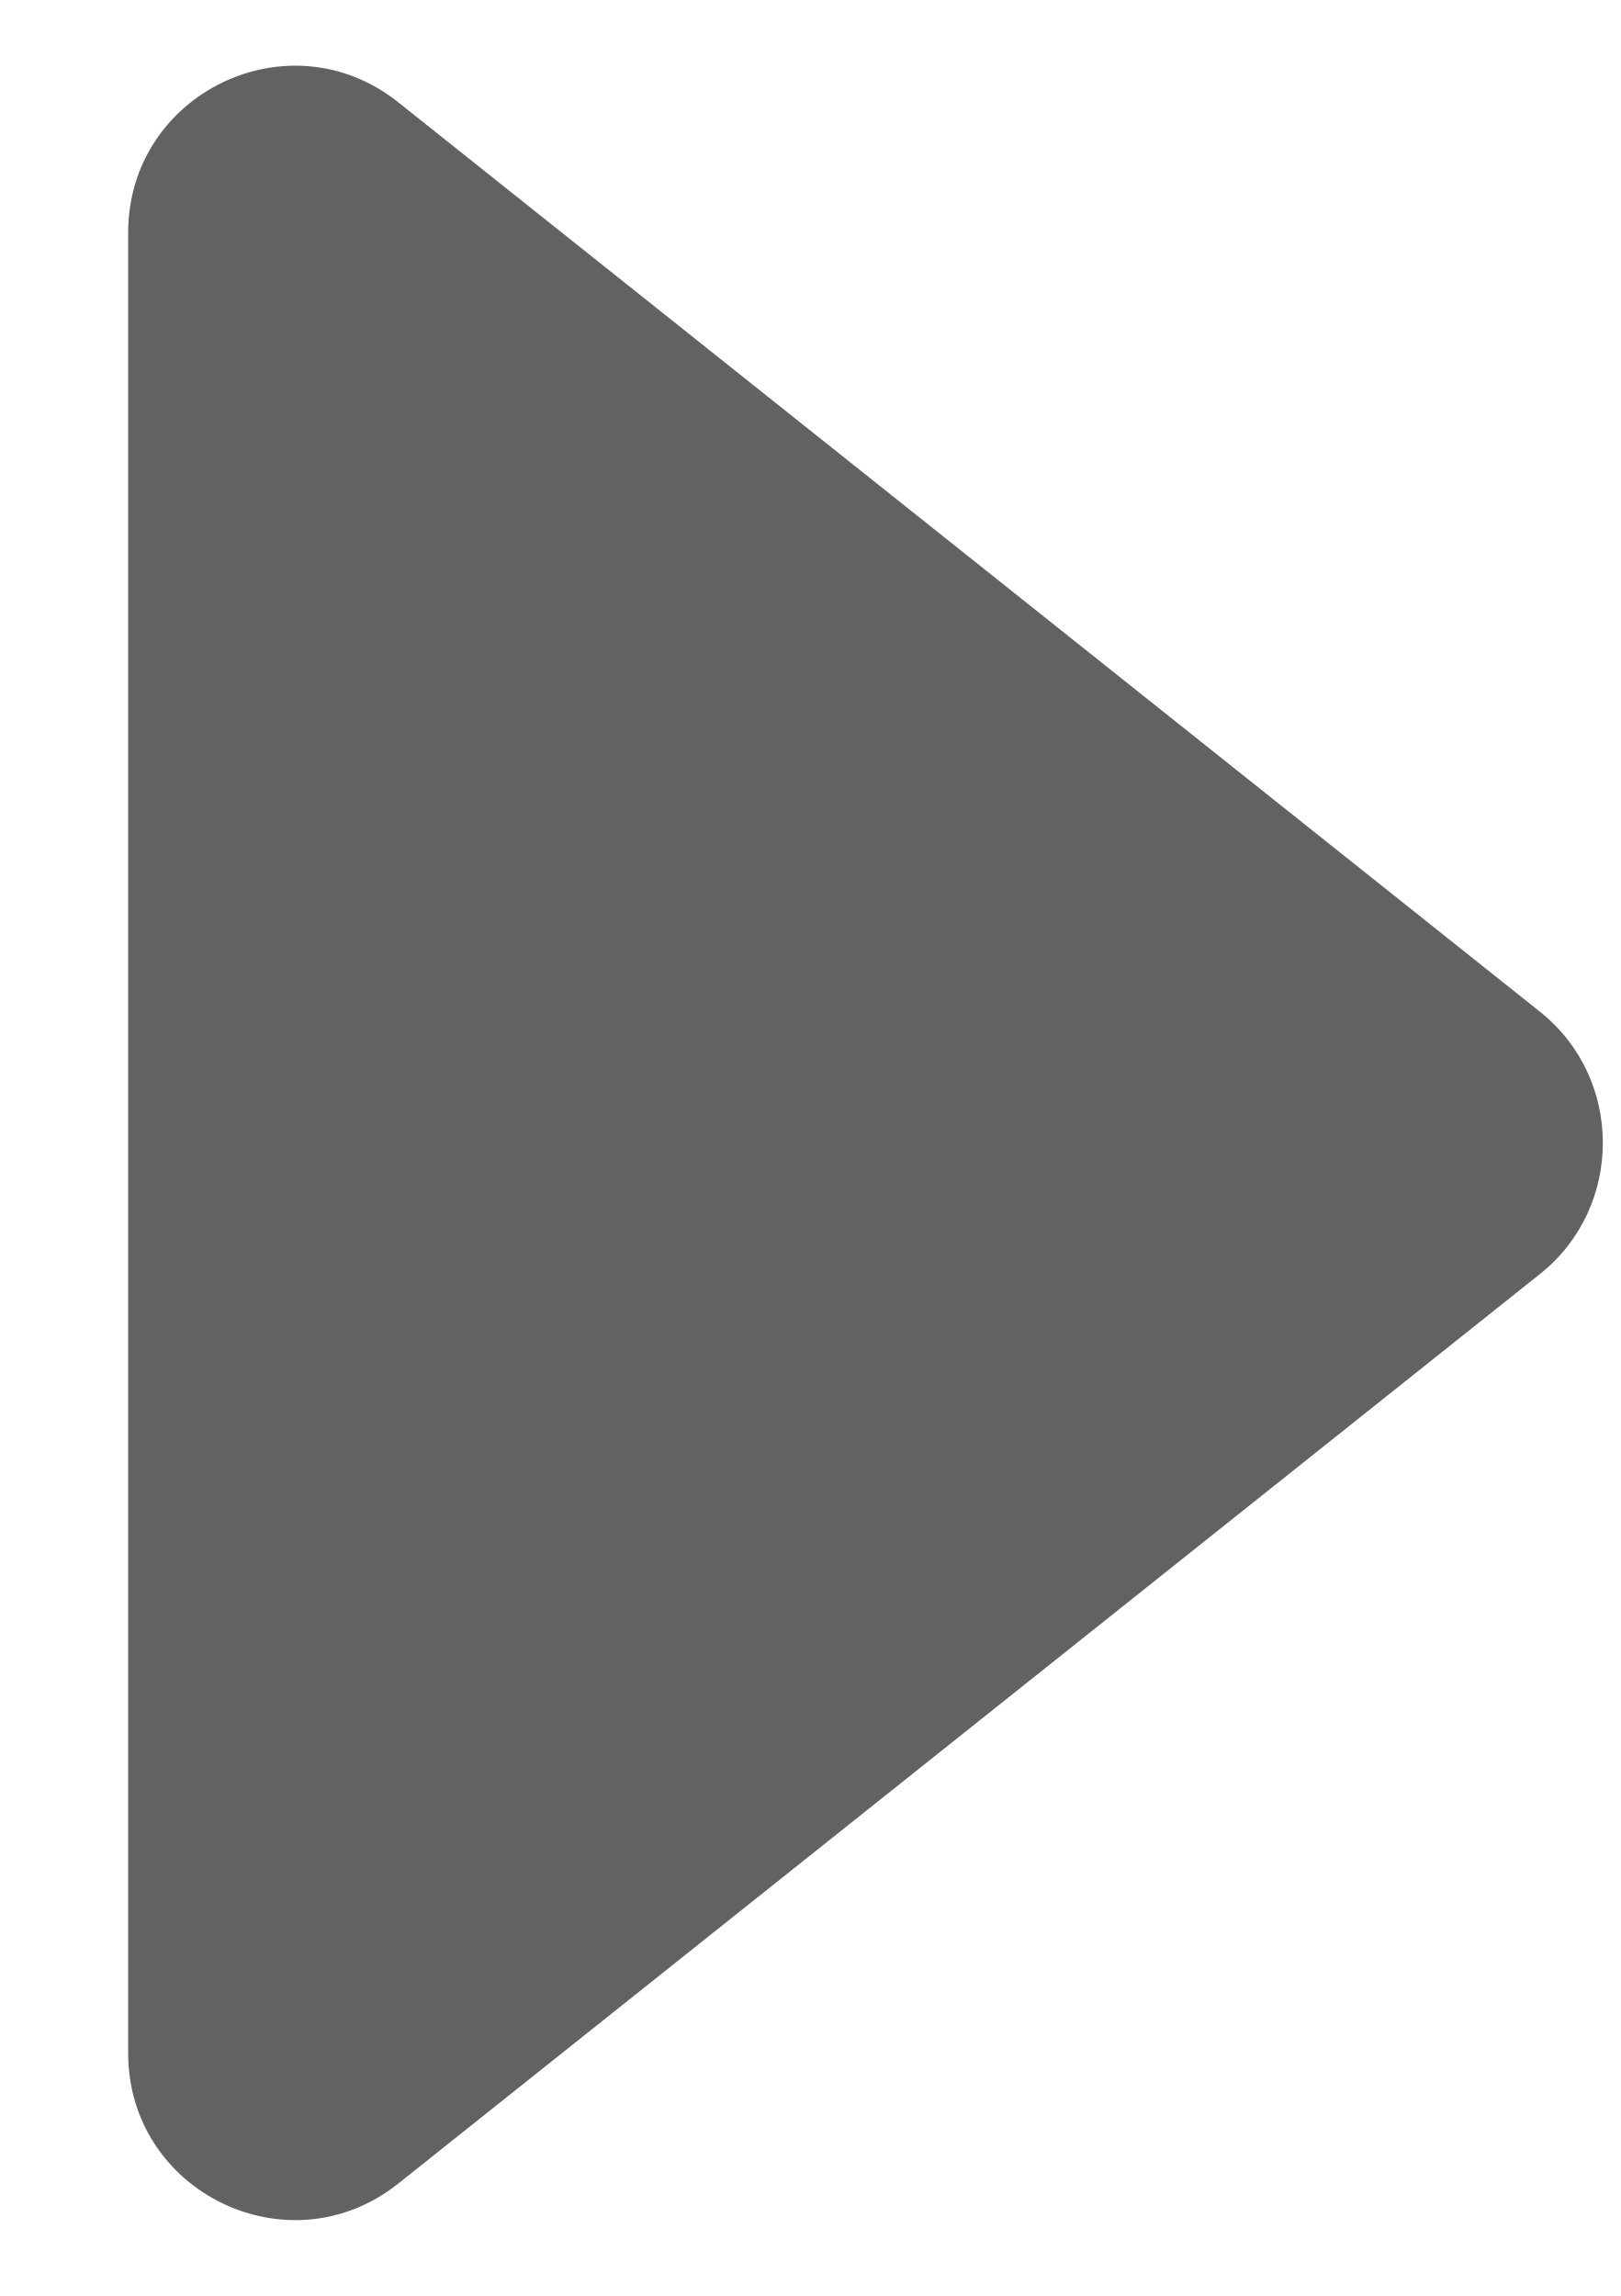
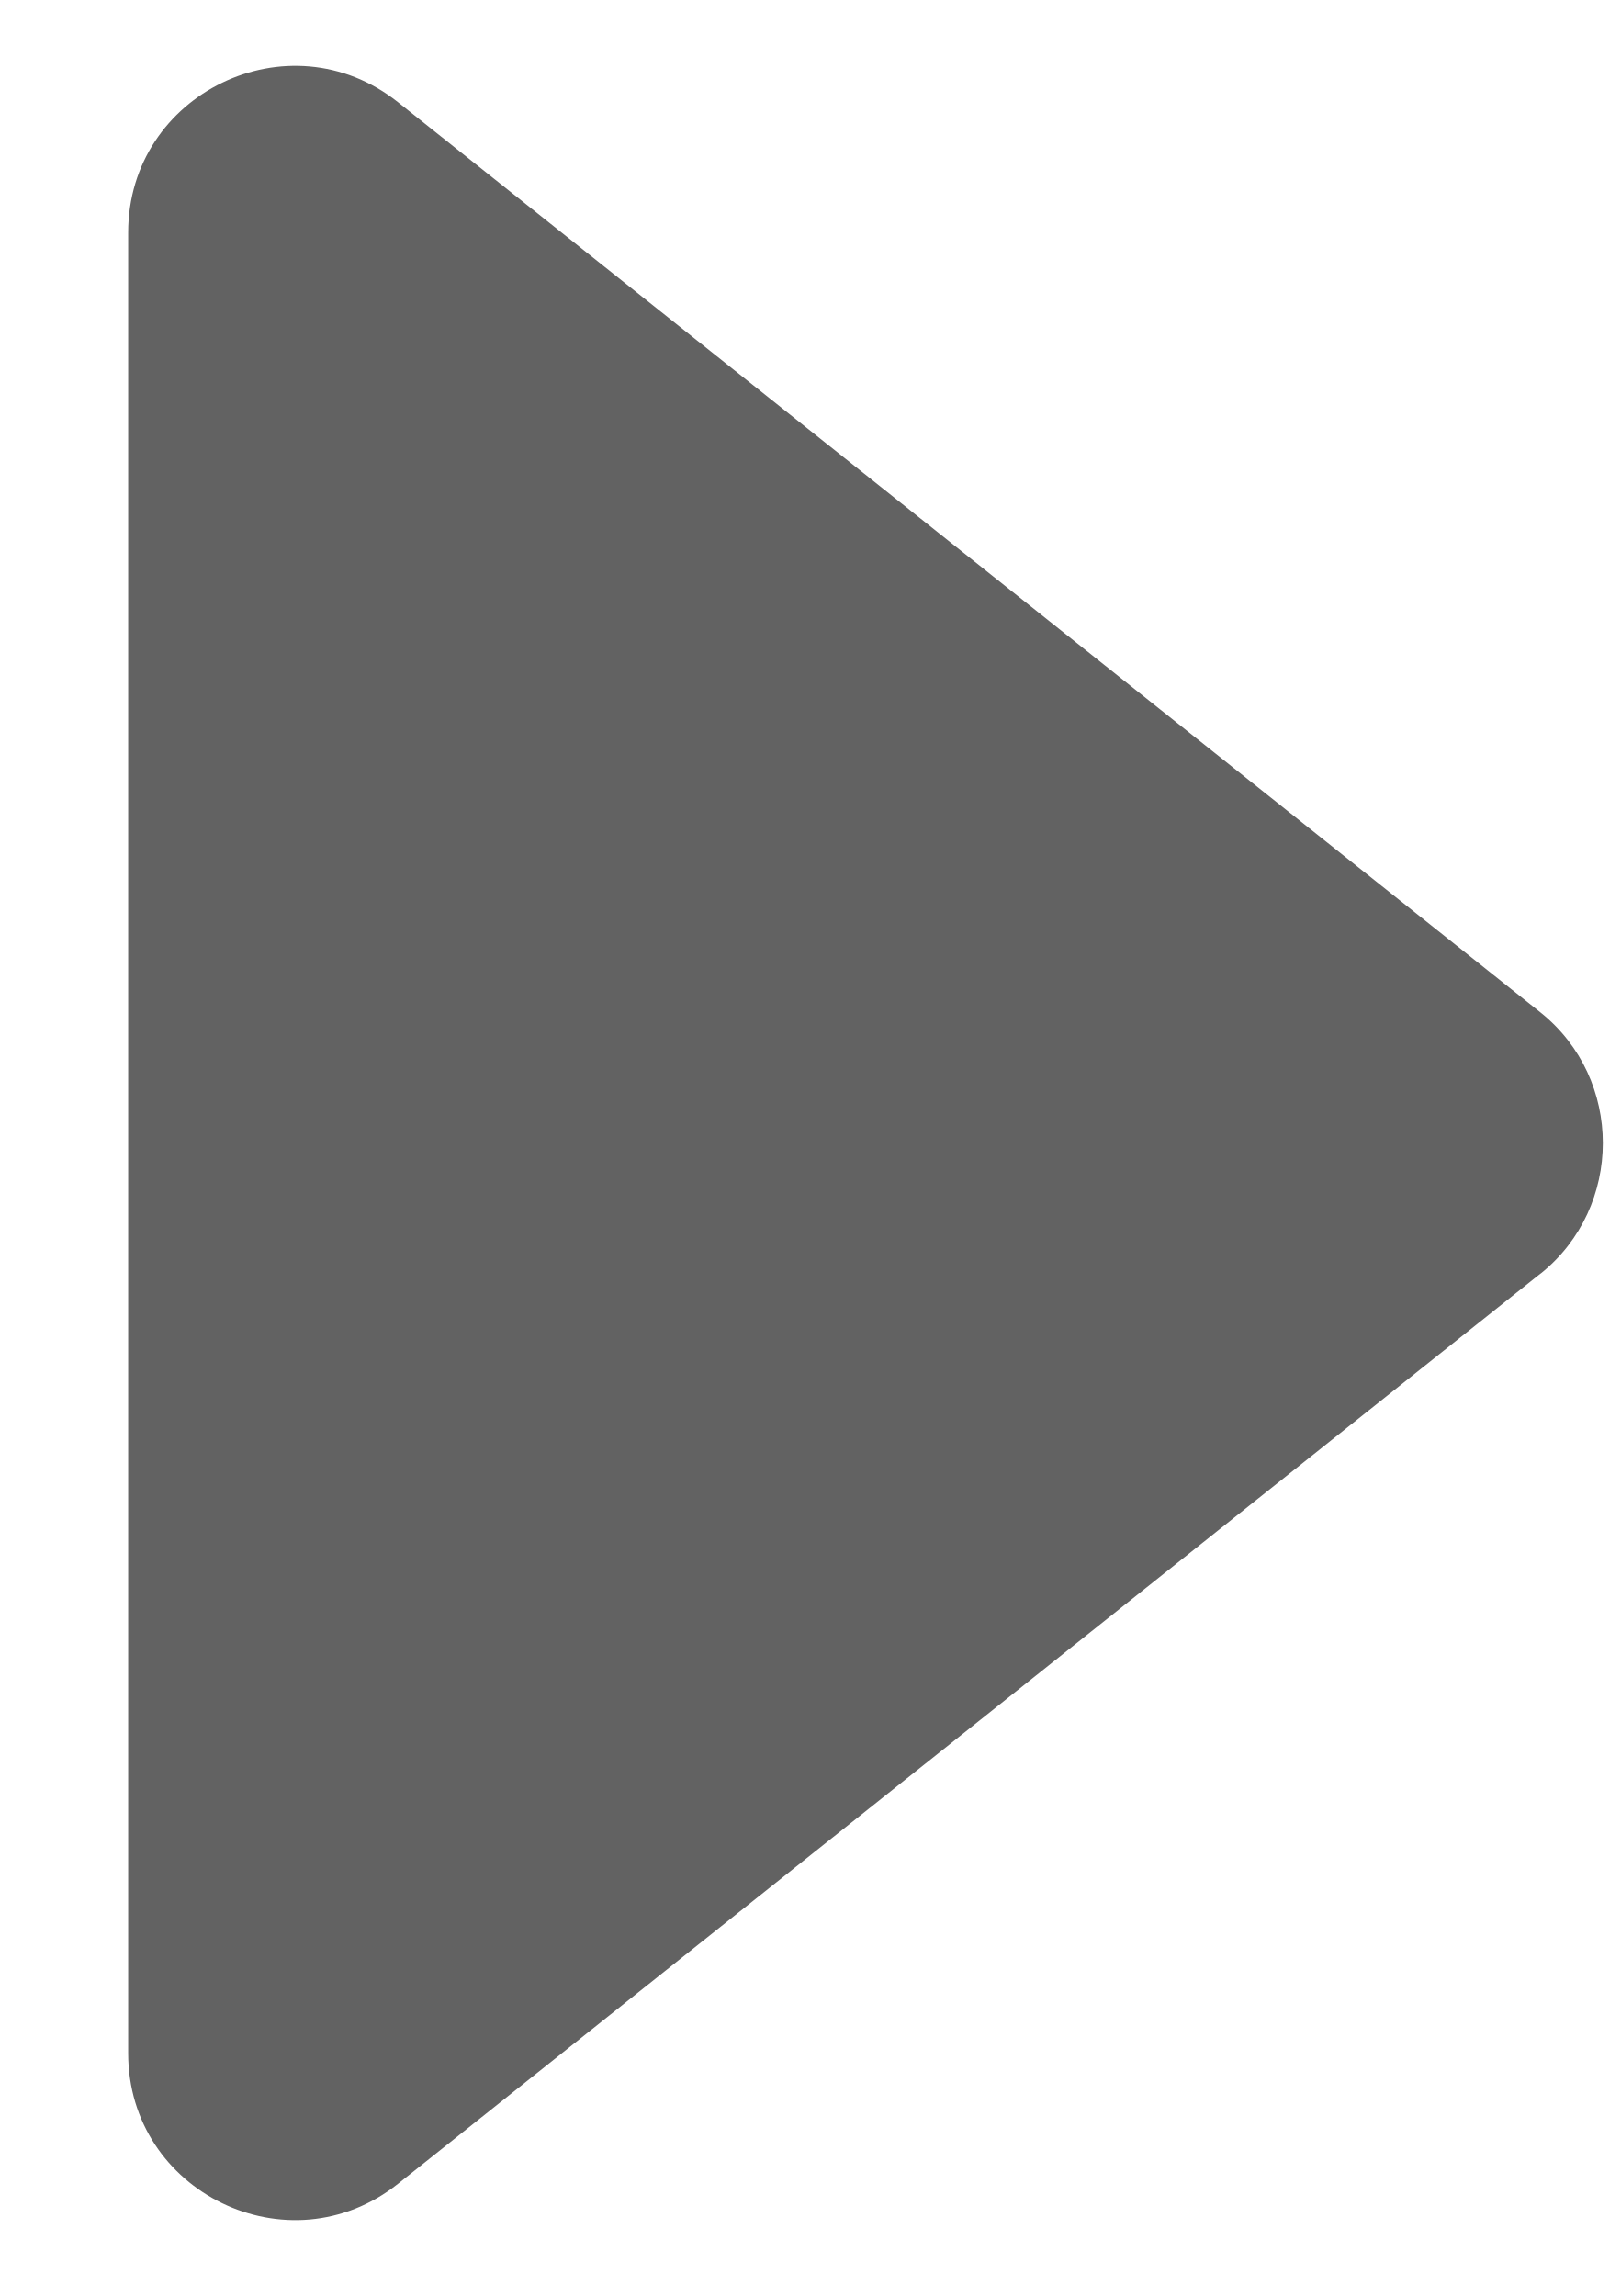
- <svg xmlns="http://www.w3.org/2000/svg" width="12" height="17" viewBox="0 0 12 17" fill="none">
-   <path d="M11.407 9.429L2.947 16.169C2.139 16.81 0.949 16.234 0.949 15.202V1.723C0.949 0.691 2.139 0.114 2.947 0.756L11.407 7.495C12.021 7.988 12.021 8.936 11.407 9.429Z" fill="#626262" />
+ <svg xmlns="http://www.w3.org/2000/svg" width="12" height="17" fill="none">
+   <path d="M11.407 9.429l-8.46 6.74c-.808.641-1.998.065-1.998-.967V1.722c0-1.03 1.19-1.607 1.998-.965l8.46 6.74c.614.492.614 1.44 0 1.933z" fill="#626262" />
</svg>
